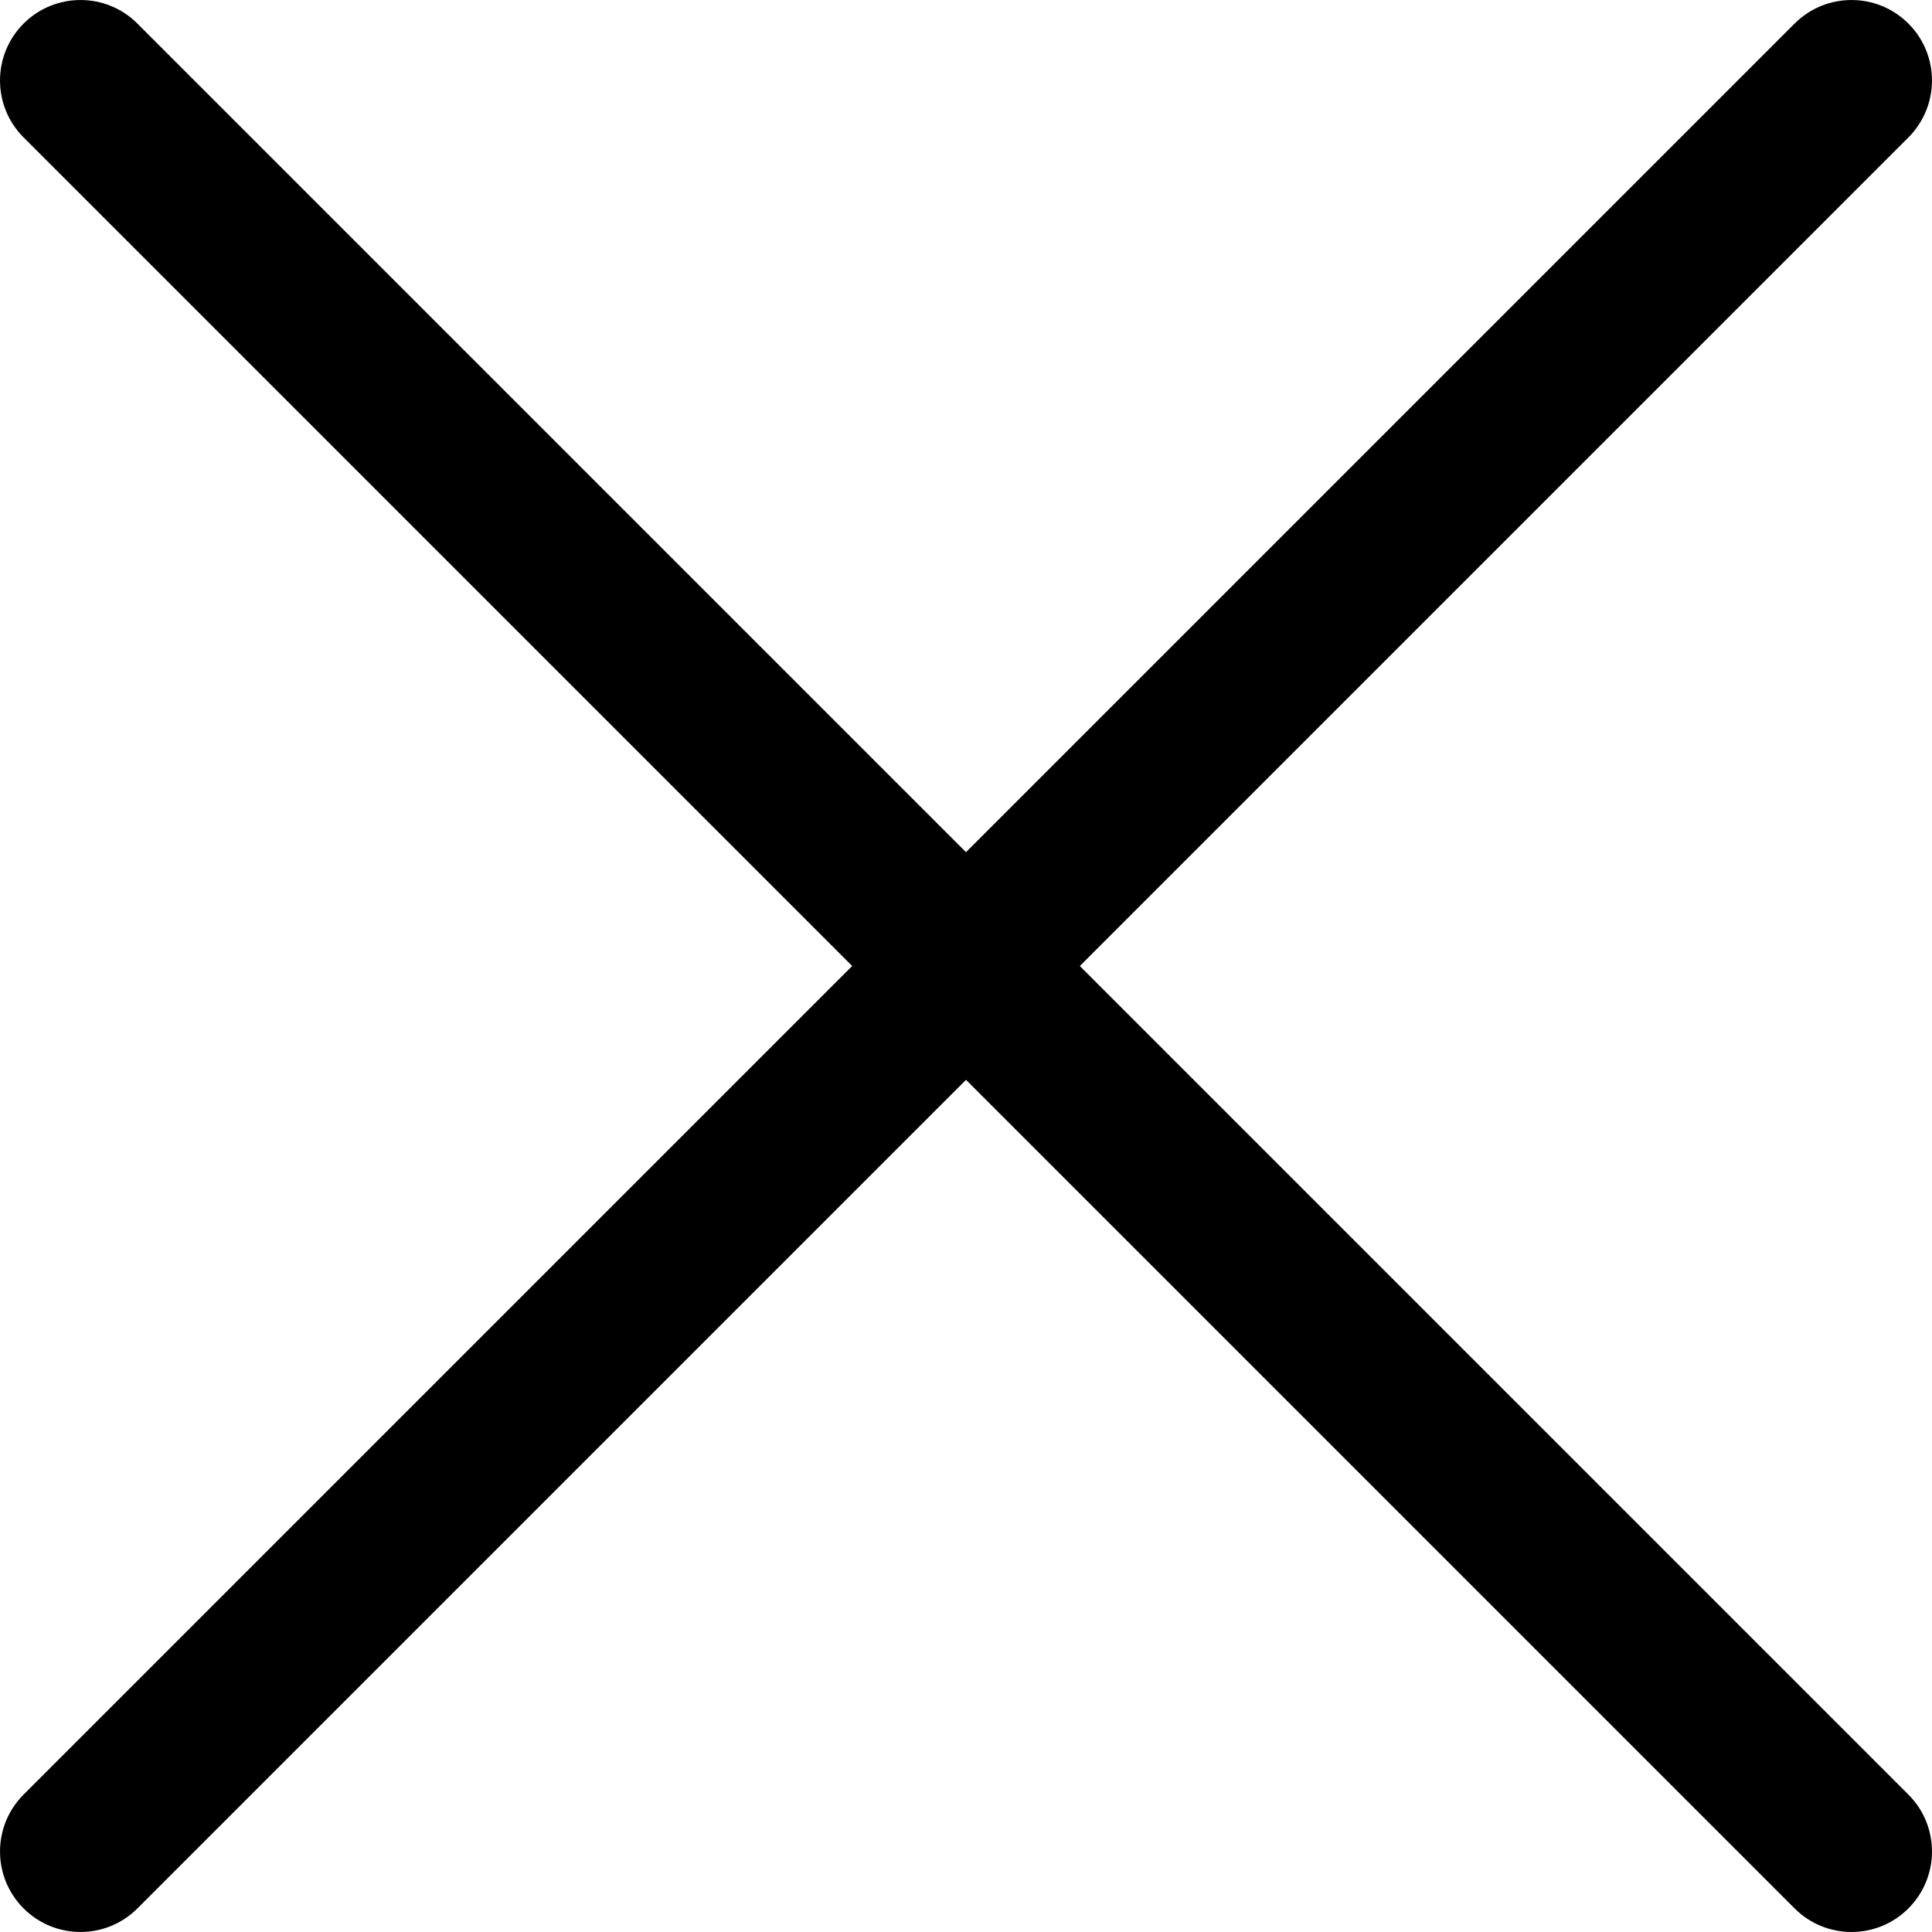
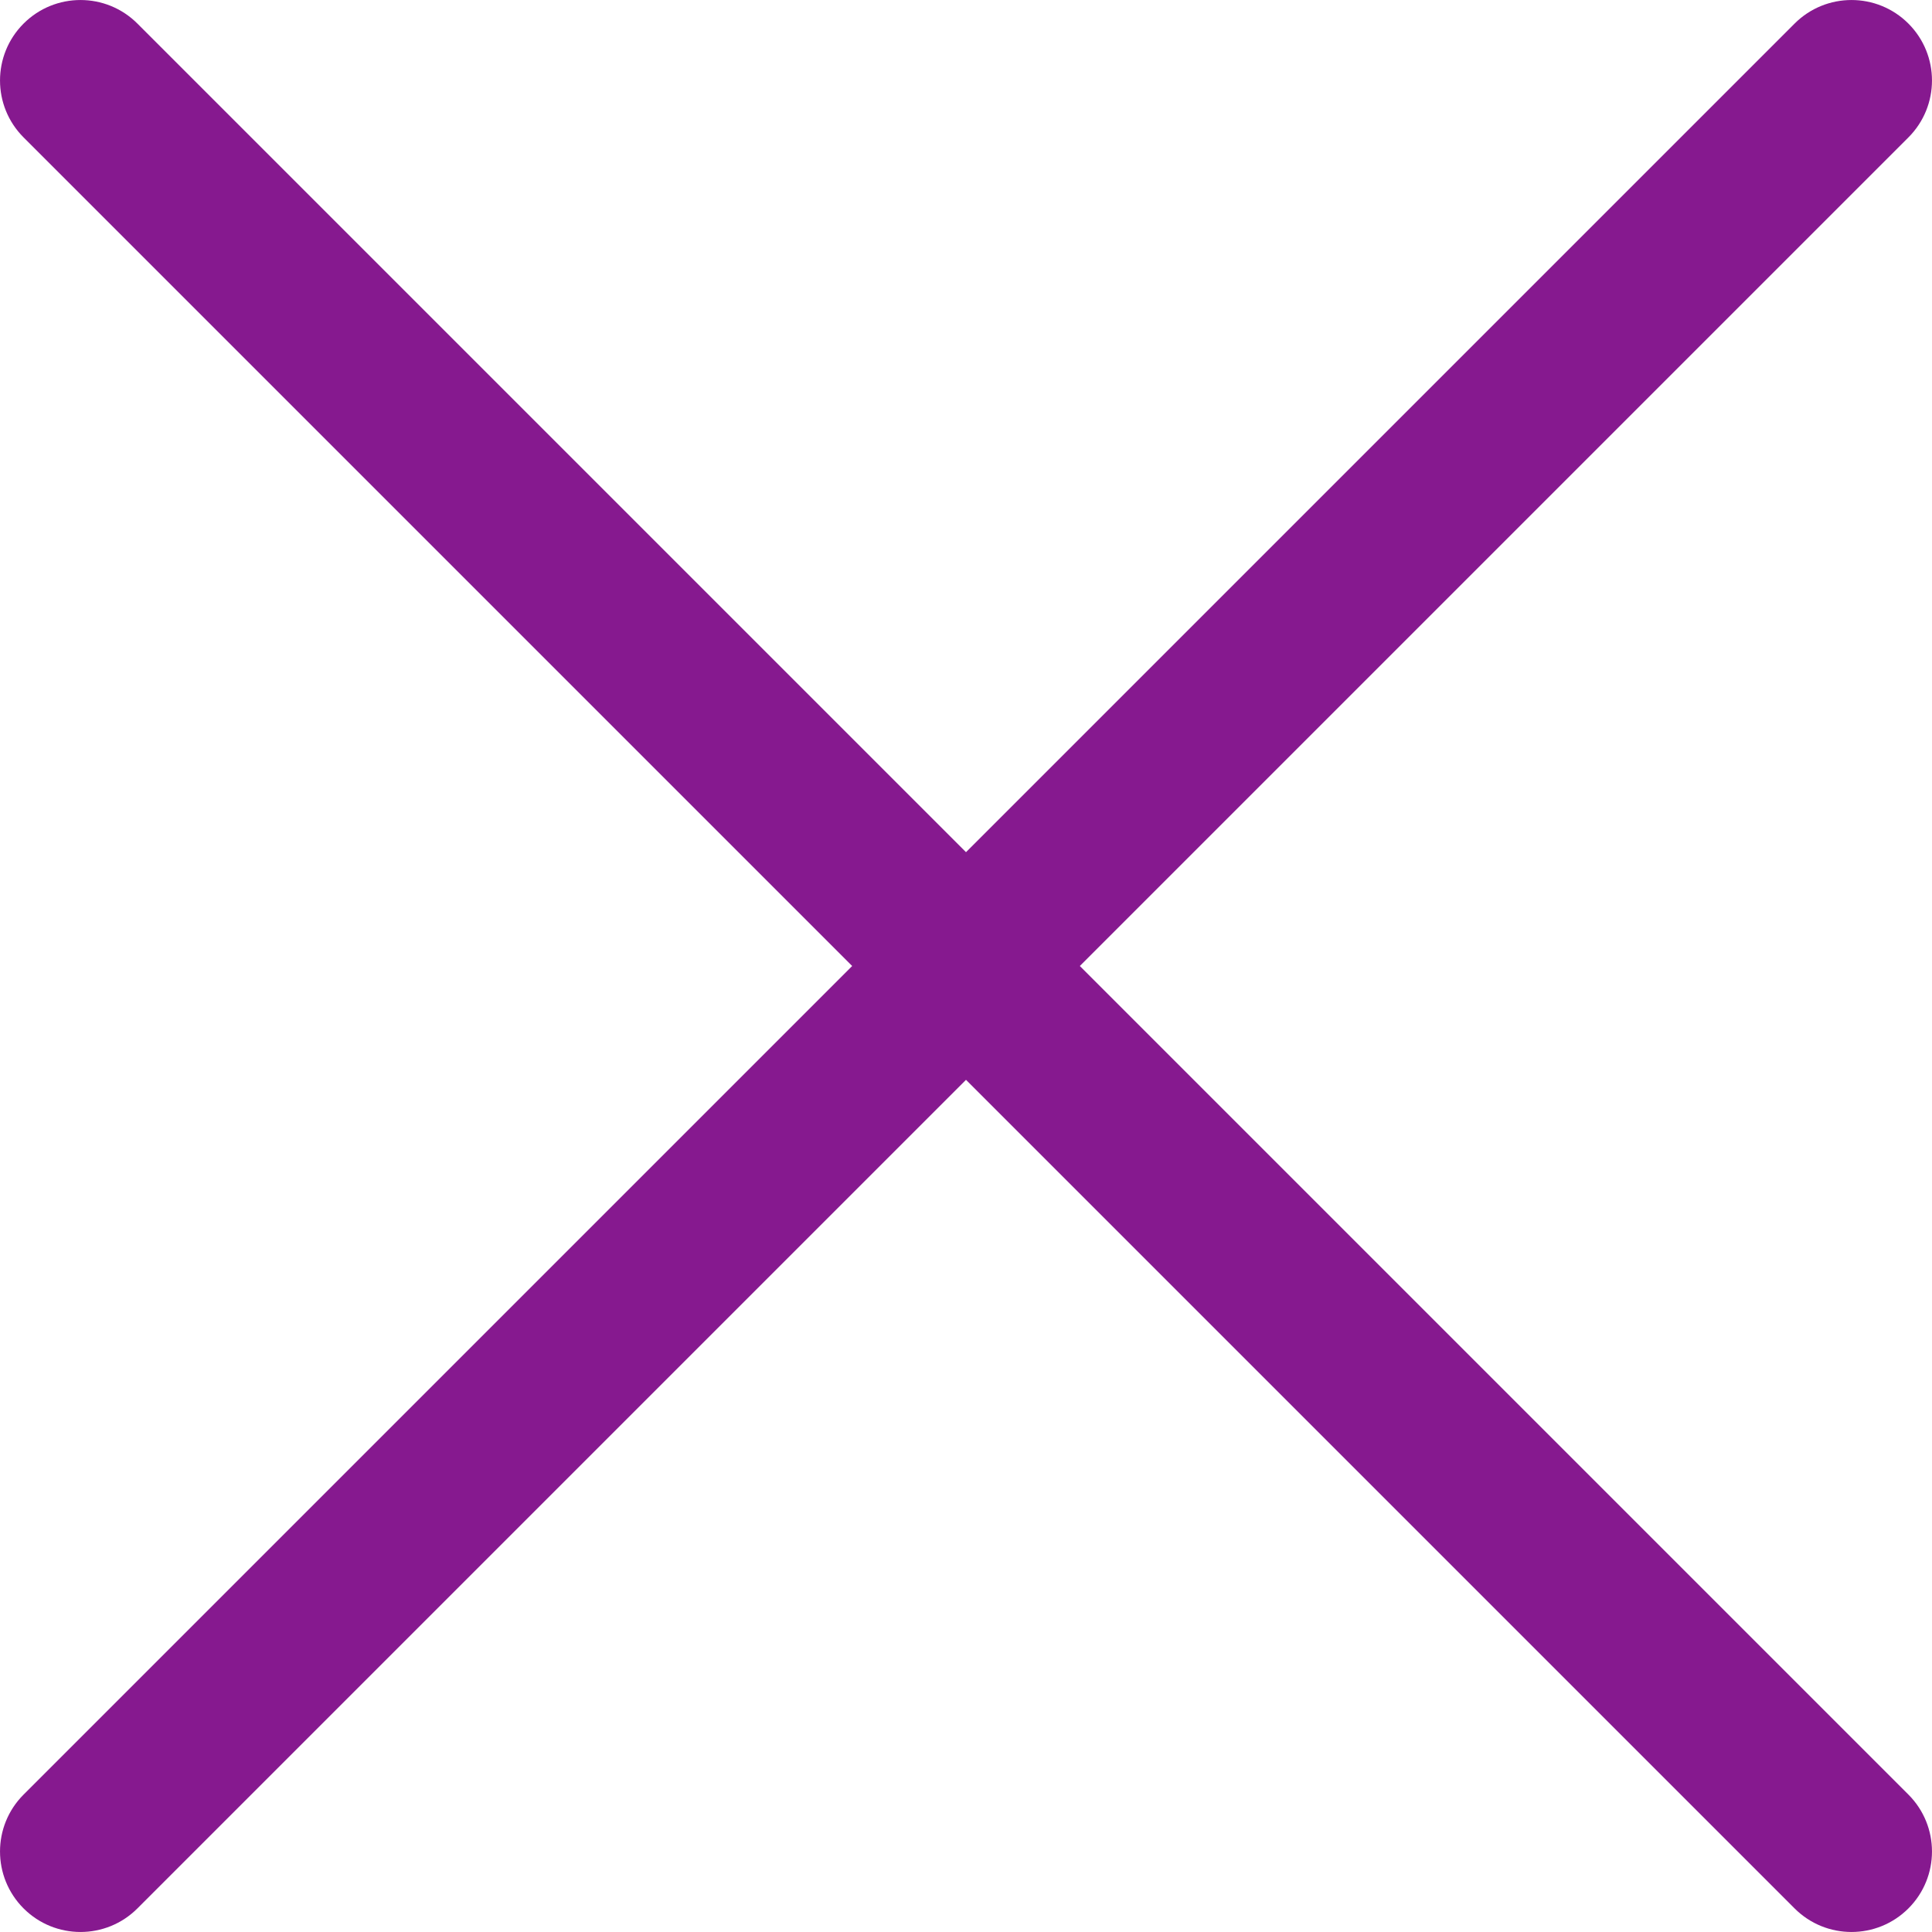
<svg xmlns="http://www.w3.org/2000/svg" id="Outline" viewBox="0 0 24 24">
-   <path d="M23.707.293h0a1,1,0,0,0-1.414,0L12,10.586,1.707.293a1,1,0,0,0-1.414,0h0a1,1,0,0,0,0,1.414L10.586,12,.293,22.293a1,1,0,0,0,0,1.414h0a1,1,0,0,0,1.414,0L12,13.414,22.293,23.707a1,1,0,0,0,1.414,0h0a1,1,0,0,0,0-1.414L13.414,12,23.707,1.707A1,1,0,0,0,23.707.293Z" />
+   <path fill="#86198f" d="M23.707.293h0a1,1,0,0,0-1.414,0L12,10.586,1.707.293a1,1,0,0,0-1.414,0h0a1,1,0,0,0,0,1.414L10.586,12,.293,22.293a1,1,0,0,0,0,1.414h0a1,1,0,0,0,1.414,0L12,13.414,22.293,23.707a1,1,0,0,0,1.414,0h0a1,1,0,0,0,0-1.414L13.414,12,23.707,1.707A1,1,0,0,0,23.707.293Z" />
</svg>
